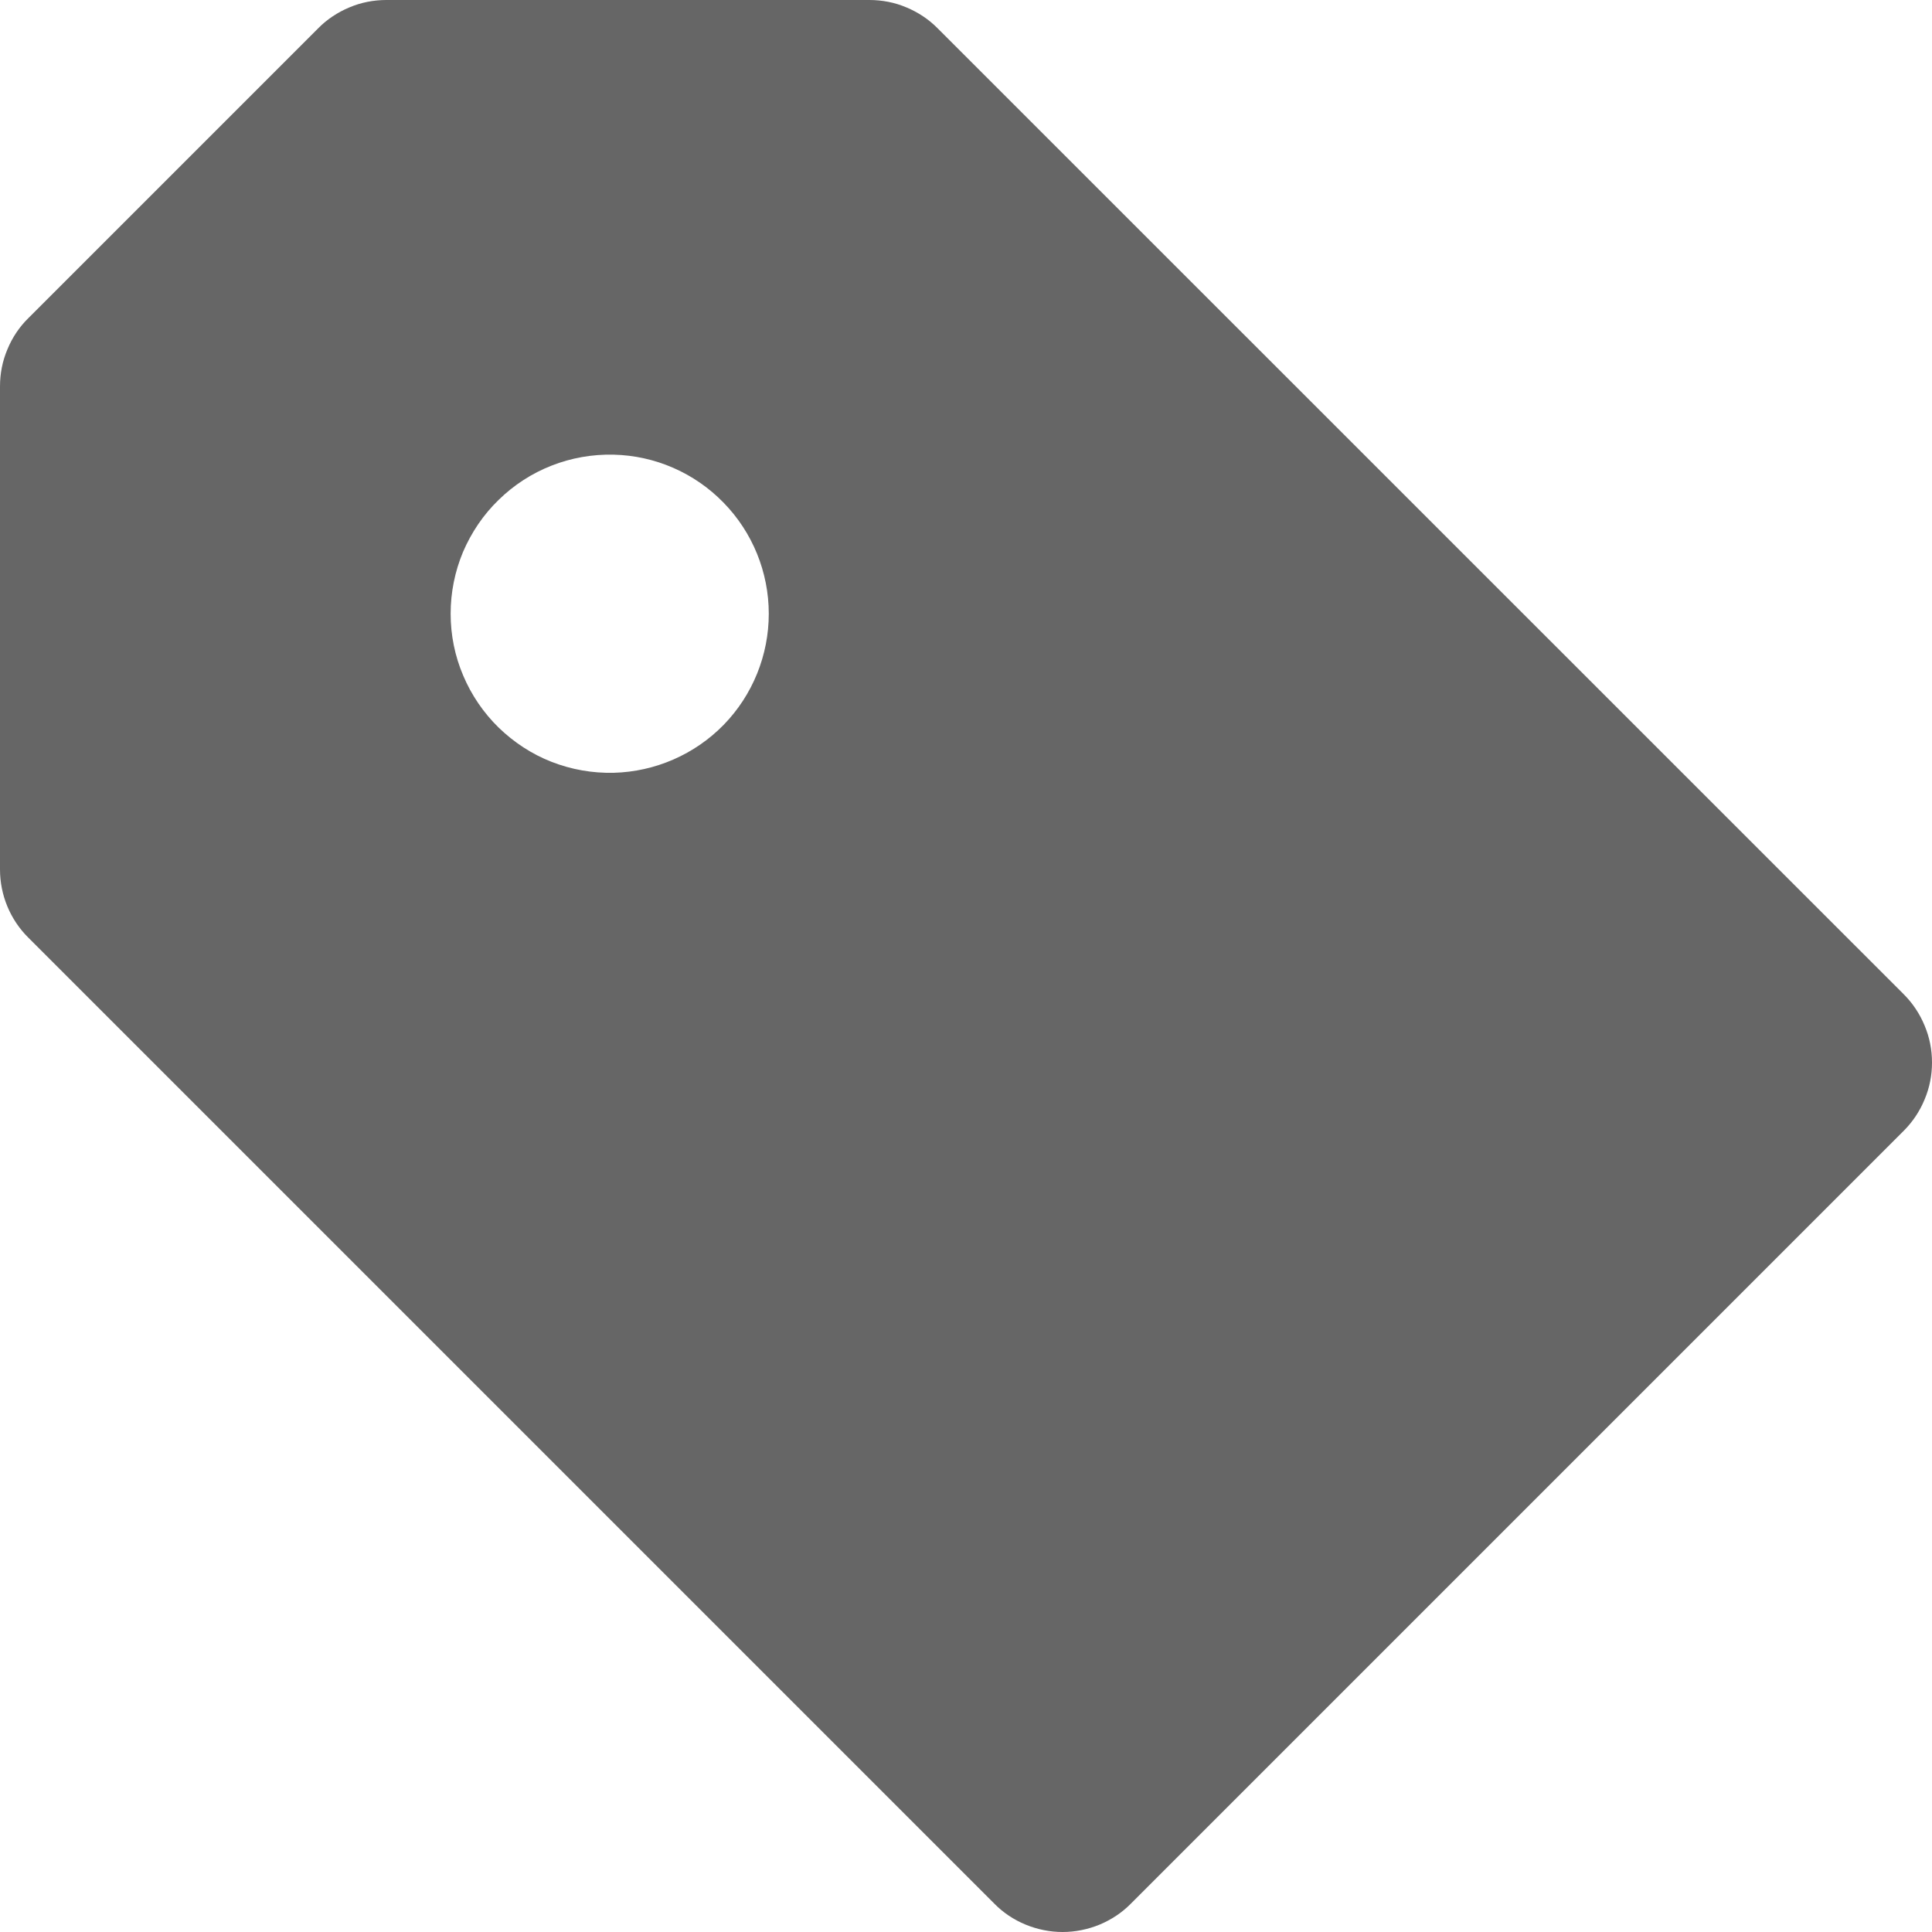
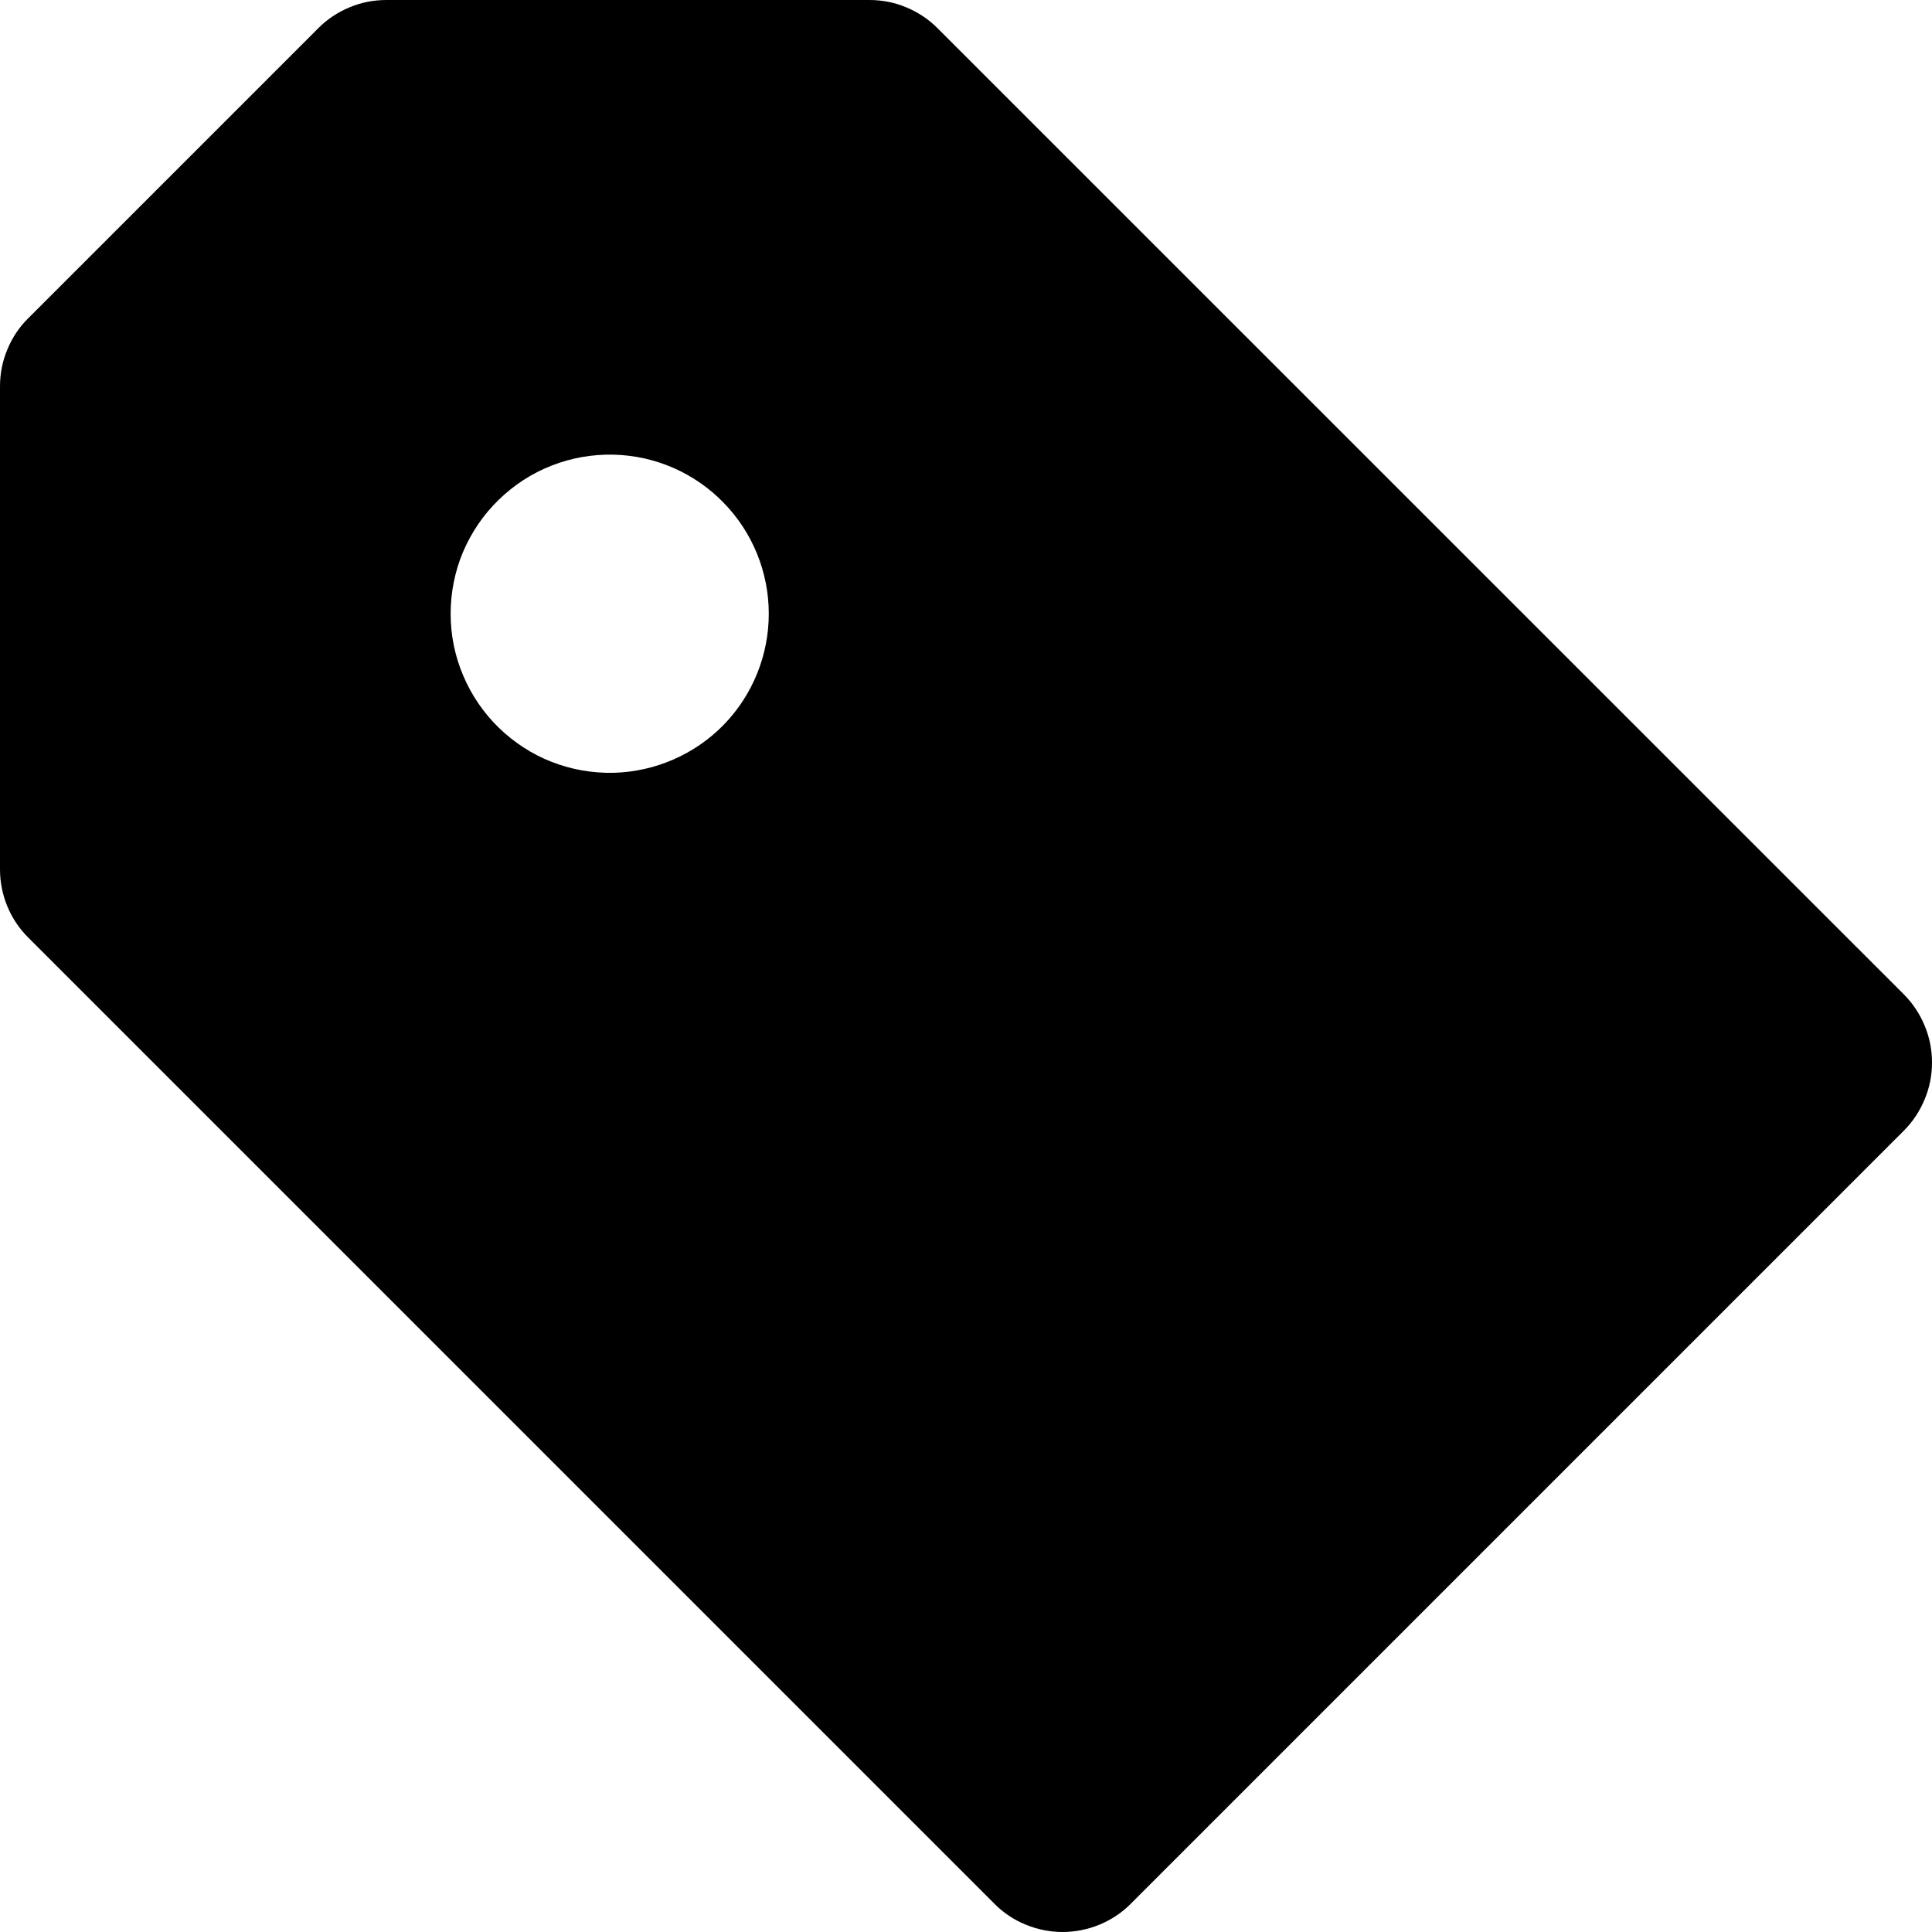
<svg xmlns="http://www.w3.org/2000/svg" width="12" height="12" viewBox="0 0 12 12" fill="none">
-   <path d="M5.824 0.176C5.769 0.12 5.702 0.076 5.63 0.046C5.557 0.015 5.479 -0 5.4 6.28572e-07H2.4C2.321 -0 2.243 0.015 2.17 0.046C2.098 0.076 2.031 0.12 1.976 0.176L0.176 1.976C0.12 2.031 0.076 2.097 0.046 2.17C0.015 2.243 -0 2.321 6.28598e-07 2.4V5.4C6.28598e-07 5.559 0.063 5.712 0.176 5.824L6.176 11.824C6.231 11.88 6.297 11.924 6.37 11.954C6.443 11.984 6.521 12 6.6 12C6.679 12 6.757 11.984 6.83 11.954C6.902 11.924 6.969 11.88 7.024 11.824L11.824 7.024C11.88 6.968 11.924 6.902 11.954 6.829C11.985 6.756 12 6.678 12 6.6C12 6.521 11.985 6.443 11.954 6.37C11.924 6.297 11.88 6.231 11.824 6.175L5.824 0.176ZM3.812 4.8C3.68 4.803 3.549 4.78 3.426 4.732C3.303 4.684 3.192 4.611 3.097 4.519C3.003 4.427 2.928 4.317 2.877 4.196C2.825 4.074 2.799 3.944 2.799 3.812C2.799 3.68 2.825 3.55 2.876 3.428C2.928 3.307 3.002 3.197 3.097 3.105C3.191 3.013 3.303 2.94 3.426 2.892C3.548 2.844 3.679 2.821 3.811 2.824C4.069 2.83 4.314 2.937 4.494 3.122C4.674 3.306 4.775 3.554 4.775 3.812C4.775 4.069 4.675 4.317 4.495 4.502C4.315 4.686 4.07 4.793 3.812 4.8Z" fill="black" fill-opacity="0.6" />
+   <path d="M5.824 0.176C5.769 0.12 5.702 0.076 5.63 0.046C5.557 0.015 5.479 -0 5.4 6.28572e-07H2.4C2.321 -0 2.243 0.015 2.17 0.046C2.098 0.076 2.031 0.12 1.976 0.176L0.176 1.976C0.12 2.031 0.076 2.097 0.046 2.17C0.015 2.243 -0 2.321 6.28598e-07 2.4V5.4C6.28598e-07 5.559 0.063 5.712 0.176 5.824L6.176 11.824C6.231 11.88 6.297 11.924 6.37 11.954C6.443 11.984 6.521 12 6.6 12C6.679 12 6.757 11.984 6.83 11.954C6.902 11.924 6.969 11.88 7.024 11.824L11.824 7.024C11.88 6.968 11.924 6.902 11.954 6.829C11.985 6.756 12 6.678 12 6.6C12 6.521 11.985 6.443 11.954 6.37C11.924 6.297 11.88 6.231 11.824 6.175L5.824 0.176ZM3.812 4.8C3.68 4.803 3.549 4.78 3.426 4.732C3.303 4.684 3.192 4.611 3.097 4.519C3.003 4.427 2.928 4.317 2.877 4.196C2.825 4.074 2.799 3.944 2.799 3.812C2.799 3.68 2.825 3.55 2.876 3.428C2.928 3.307 3.002 3.197 3.097 3.105C3.191 3.013 3.303 2.94 3.426 2.892C3.548 2.844 3.679 2.821 3.811 2.824C4.069 2.83 4.314 2.937 4.494 3.122C4.674 3.306 4.775 3.554 4.775 3.812C4.775 4.069 4.675 4.317 4.495 4.502C4.315 4.686 4.07 4.793 3.812 4.8Z" fill="black" />
</svg>
